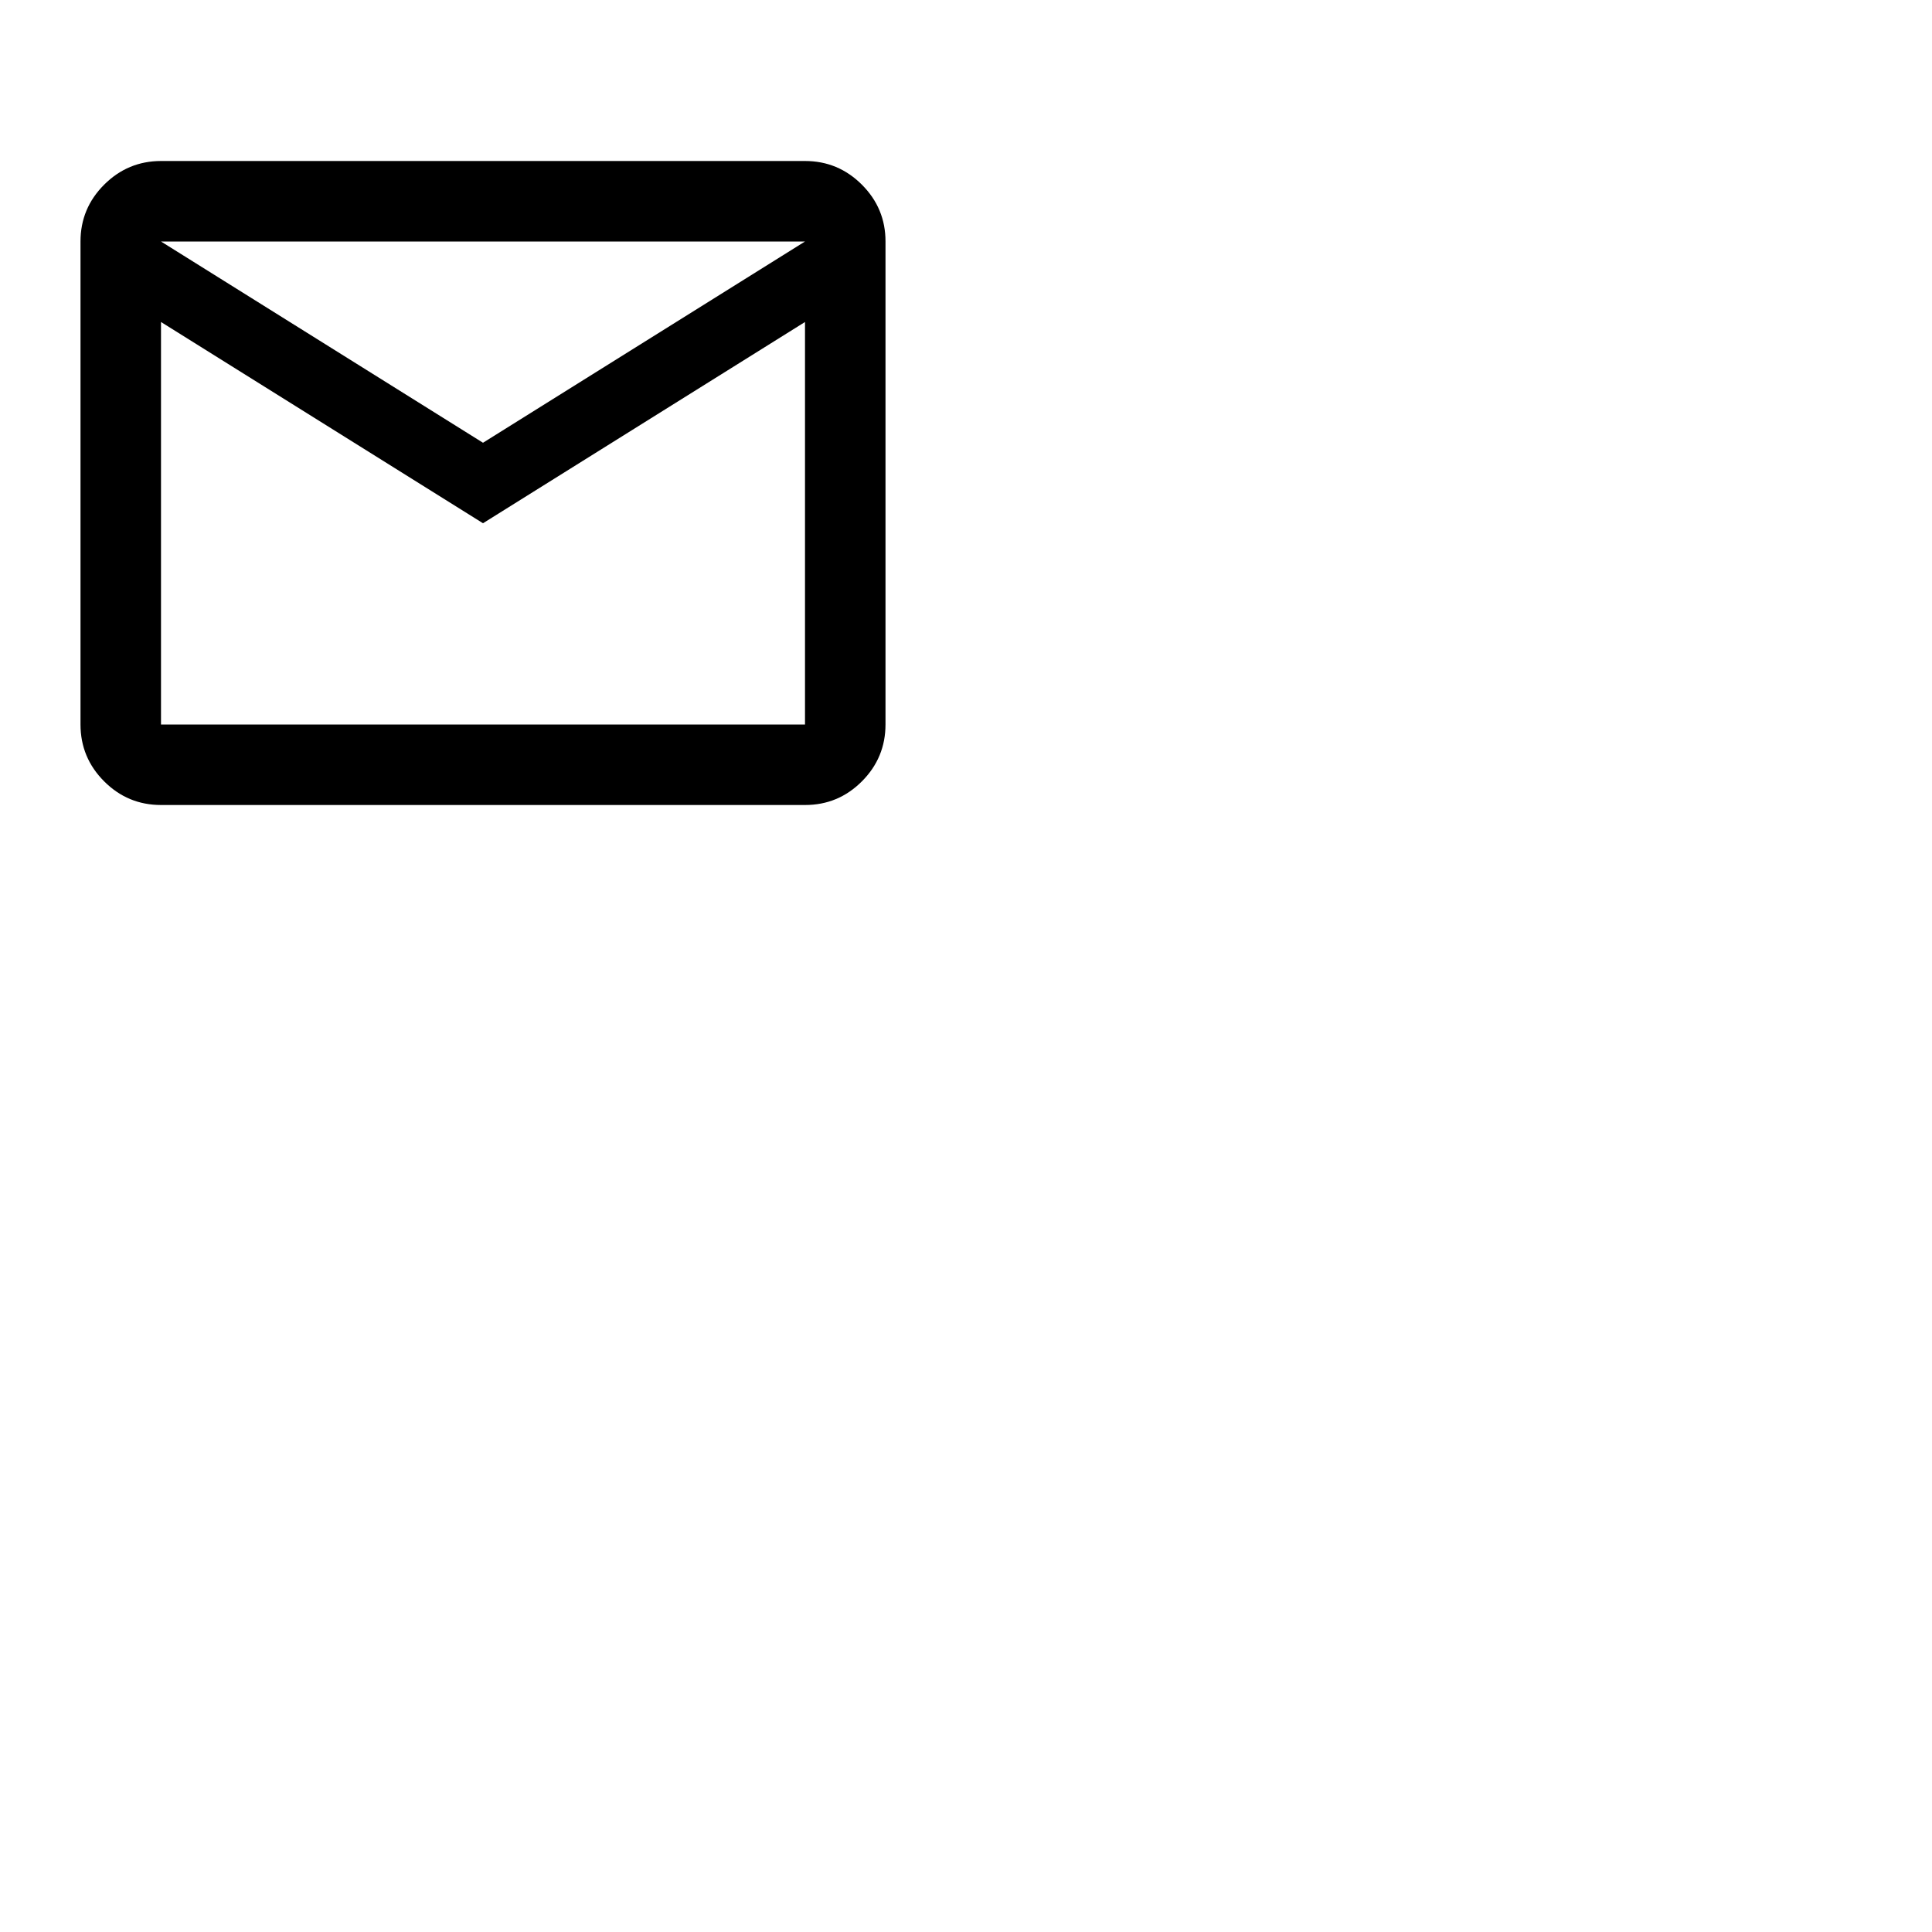
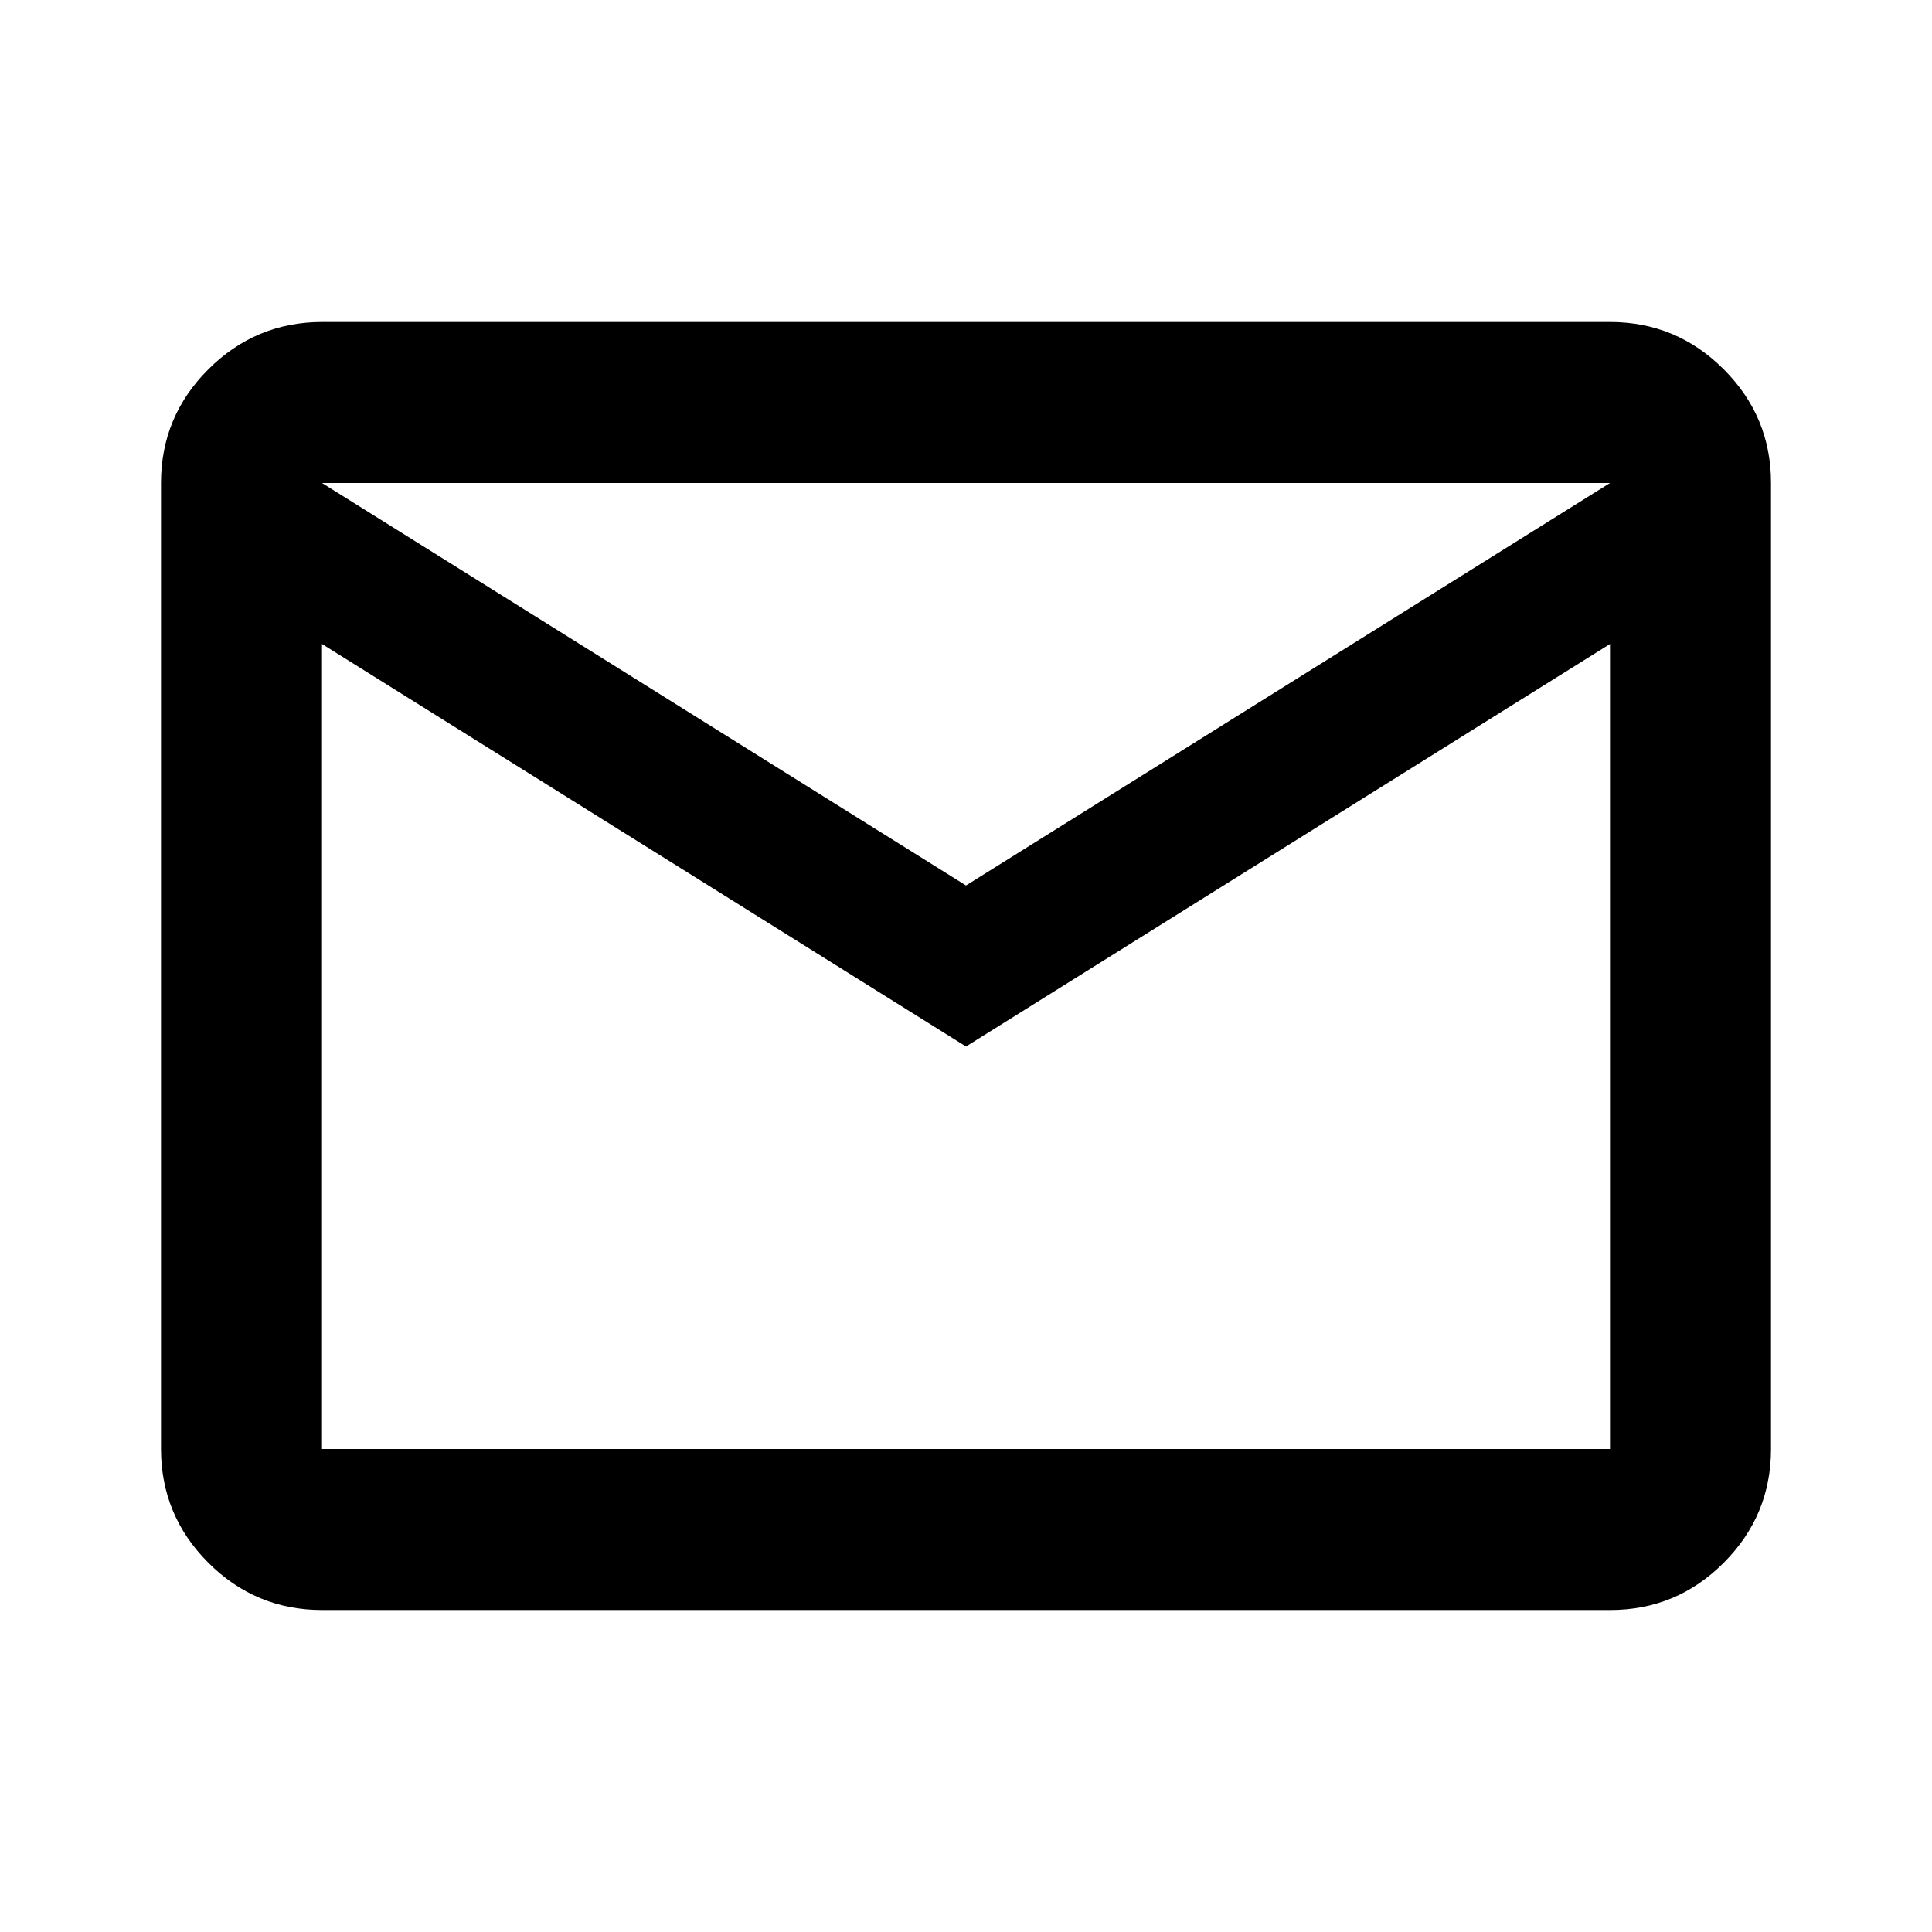
- <svg xmlns="http://www.w3.org/2000/svg" width="48" height="48" viewBox="0 0 48 48">
+ <svg xmlns="http://www.w3.org/2000/svg" width="48" height="48" viewBox="0 0 24 24">
  <path fill="currentColor" d="M4 20q-.825 0-1.412-.587T2 18V6q0-.825.588-1.412T4 4h16q.825 0 1.413.588T22 6v12q0 .825-.587 1.413T20 20zm8-7L4 8v10h16V8zm0-2l8-5H4zM4 8V6v12z" />
</svg>
